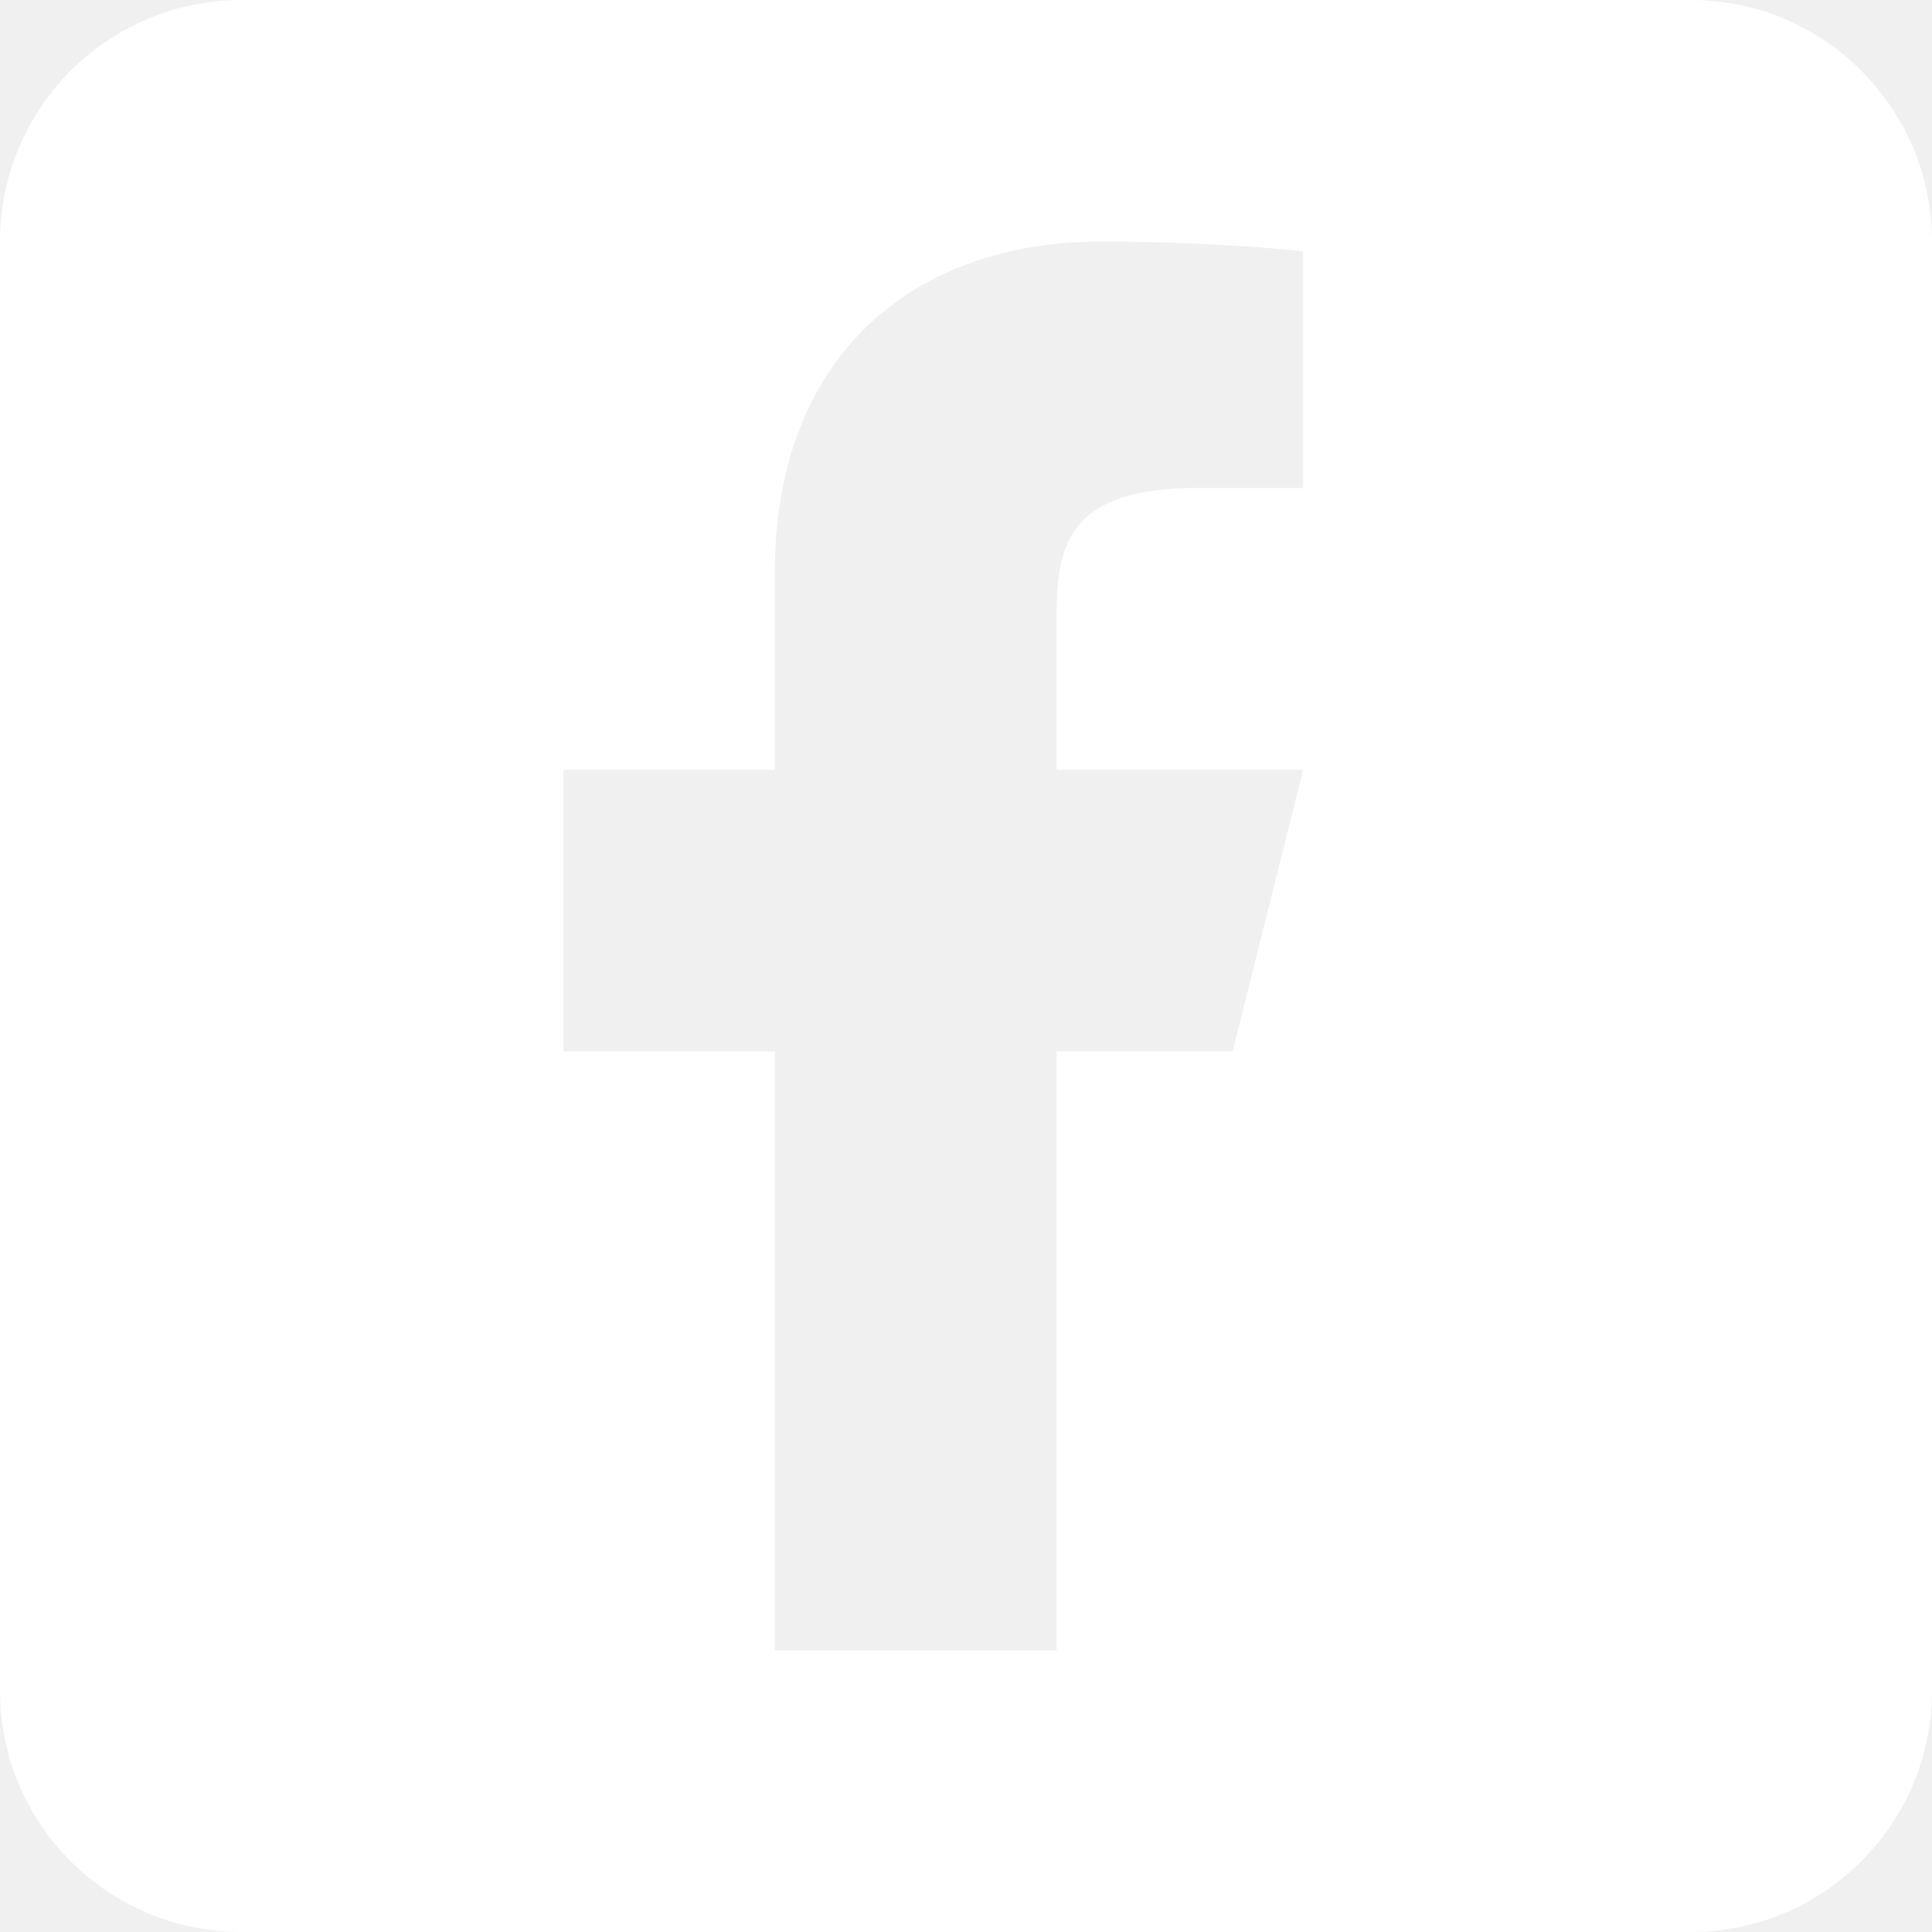
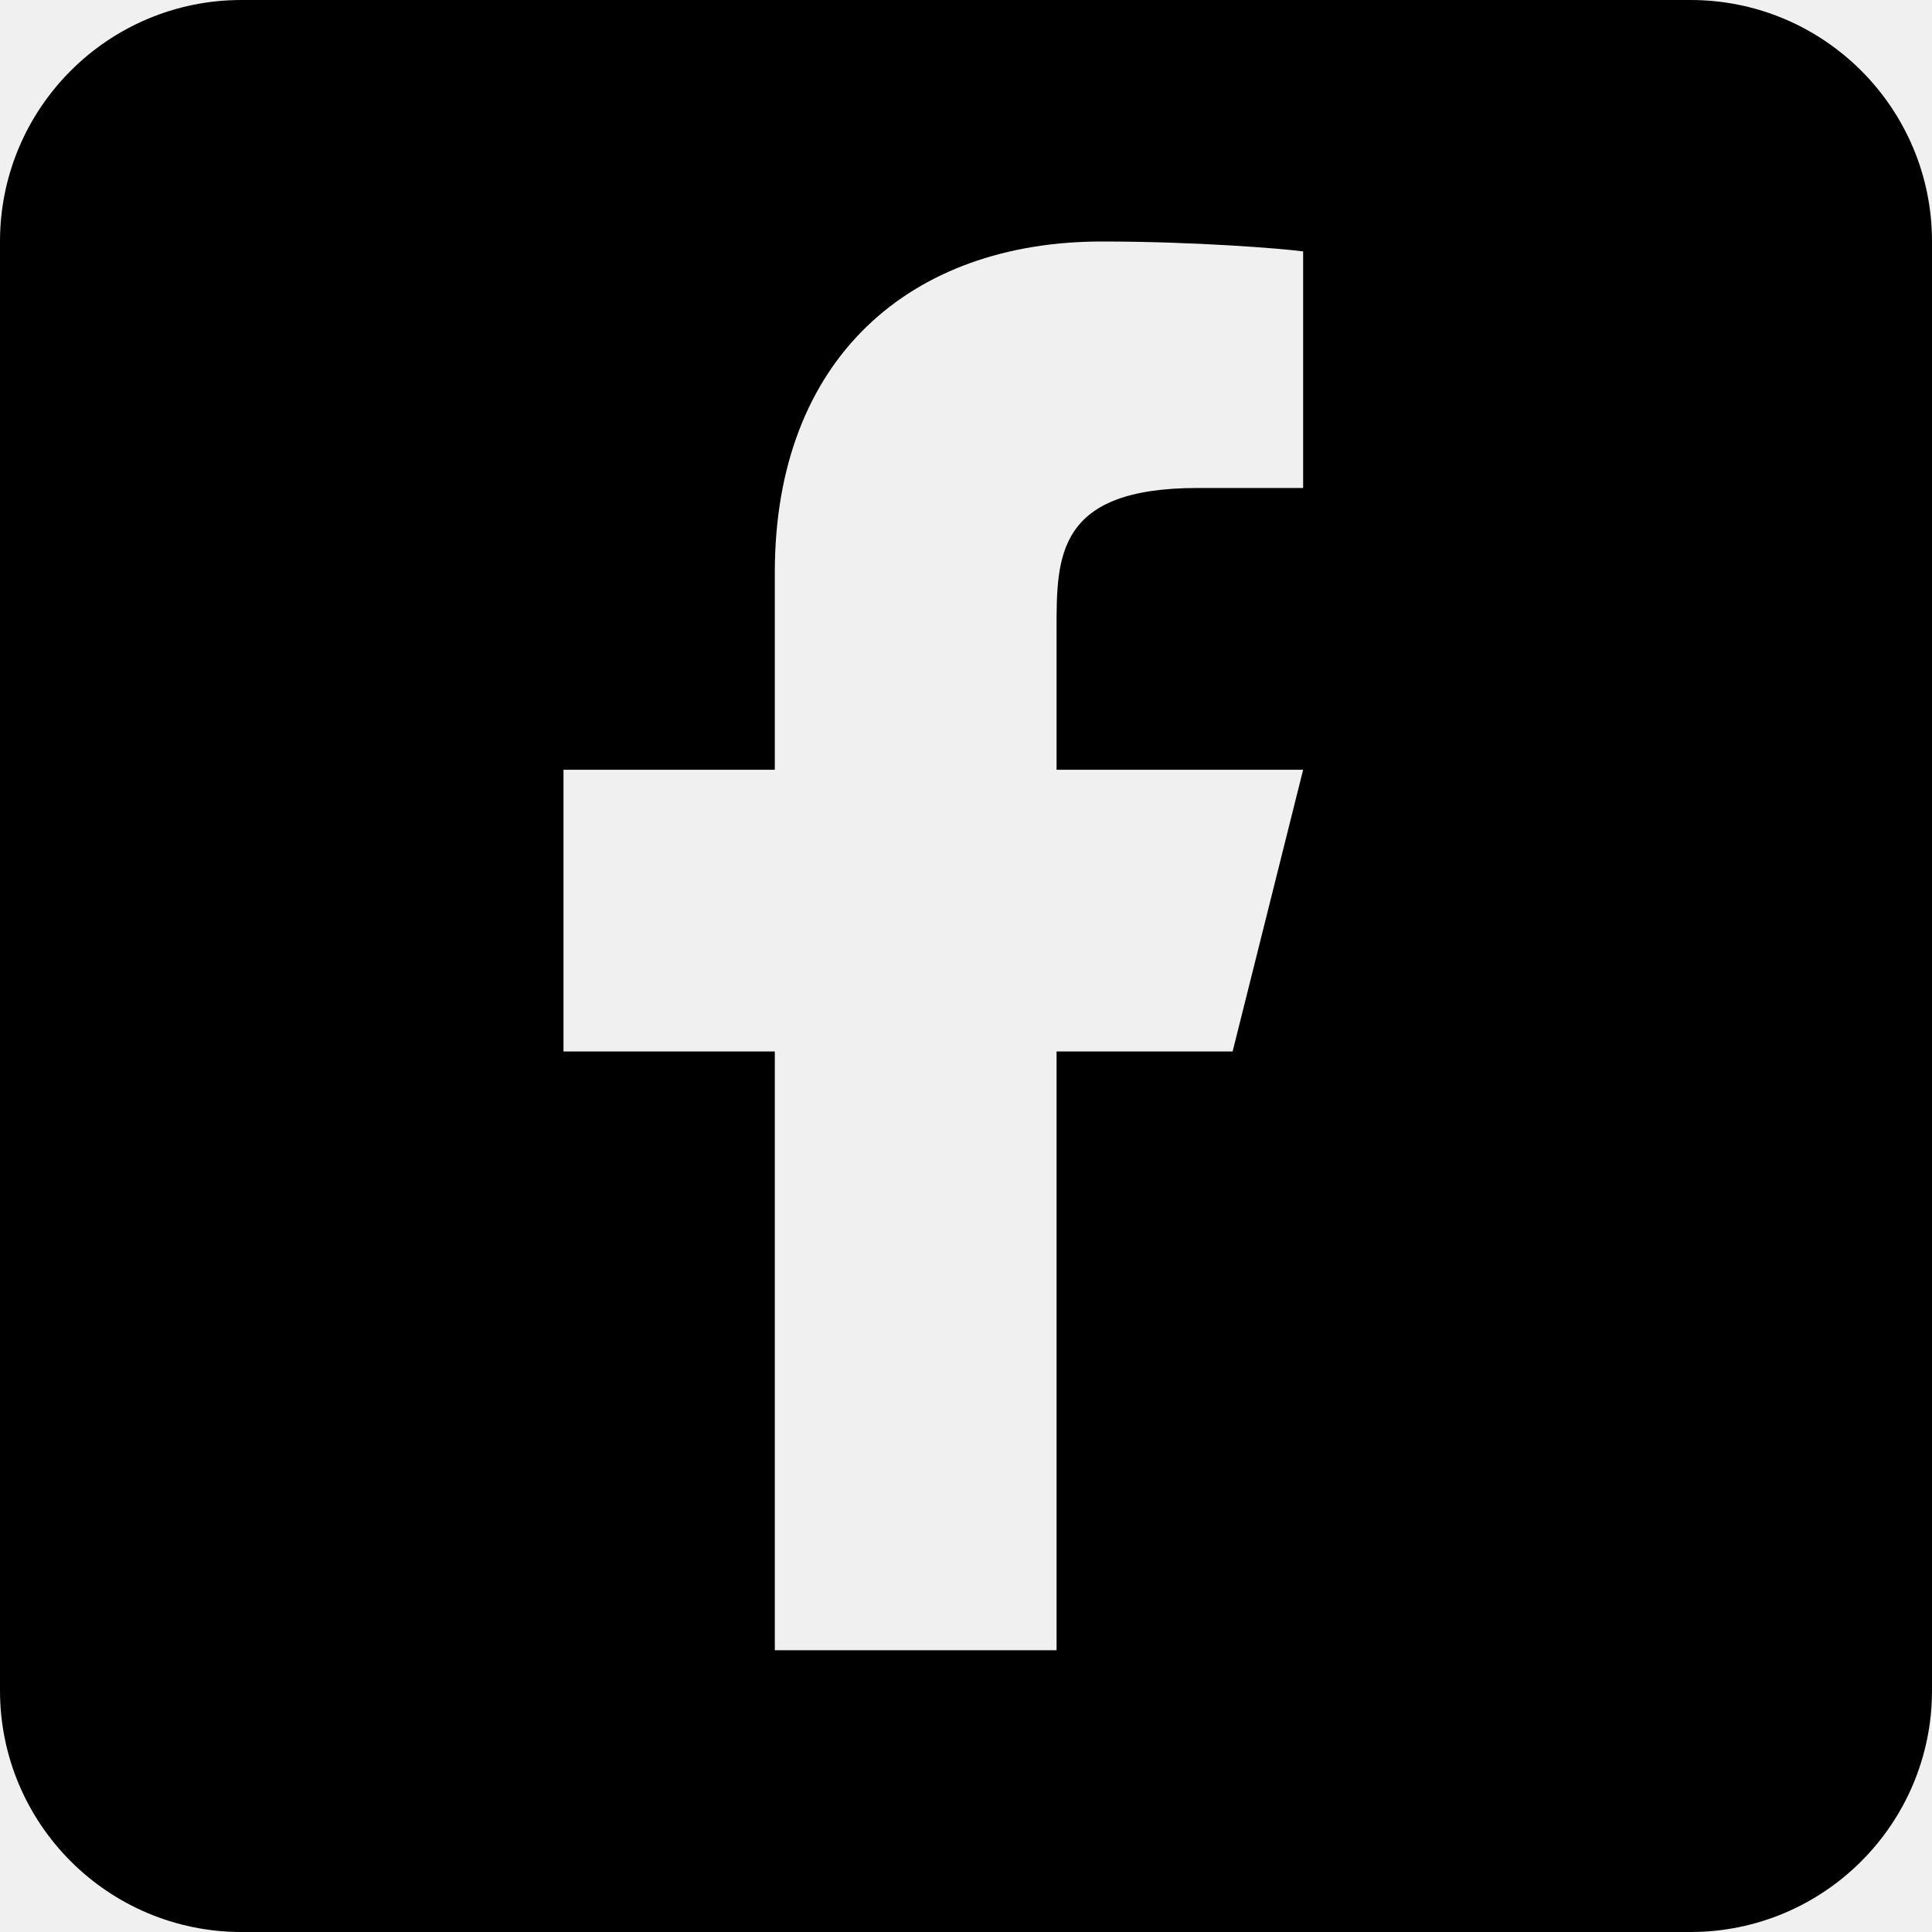
- <svg xmlns="http://www.w3.org/2000/svg" width="24" height="24" viewBox="0 0 24 24" fill="none">
-   <path fill-rule="evenodd" clip-rule="evenodd" d="M3 0C1.343 0 0 1.343 0 3V21C0 22.657 1.343 24 3 24H21C22.657 24 24 22.657 24 21V3C24 1.343 22.657 0 21 0H3ZM15.312 13.062H13.125V20.5H9.625V13.062H7V9.562H9.625V7.112C9.625 4.45 11.312 3 13.688 3C14.825 3 15.902 3.085 16.188 3.123V6.062H14.875C13.125 6.062 13.125 6.911 13.125 7.812V9.562H16.188L15.312 13.062Z" fill="white" />
+ <svg xmlns="http://www.w3.org/2000/svg" width="24" height="24" viewBox="0 0 24 24" fill="currentColor">
+   <path fill-rule="evenodd" clip-rule="evenodd" d="M3 0C1.343 0 0 1.343 0 3V21C0 22.657 1.343 24 3 24H21C22.657 24 24 22.657 24 21V3C24 1.343 22.657 0 21 0H3ZM15.312 13.062H13.125V20.5H9.625V13.062H7V9.562H9.625V7.112C9.625 4.45 11.312 3 13.688 3C14.825 3 15.902 3.085 16.188 3.123V6.062H14.875C13.125 6.062 13.125 6.911 13.125 7.812V9.562H16.188L15.312 13.062Z" />
</svg>
